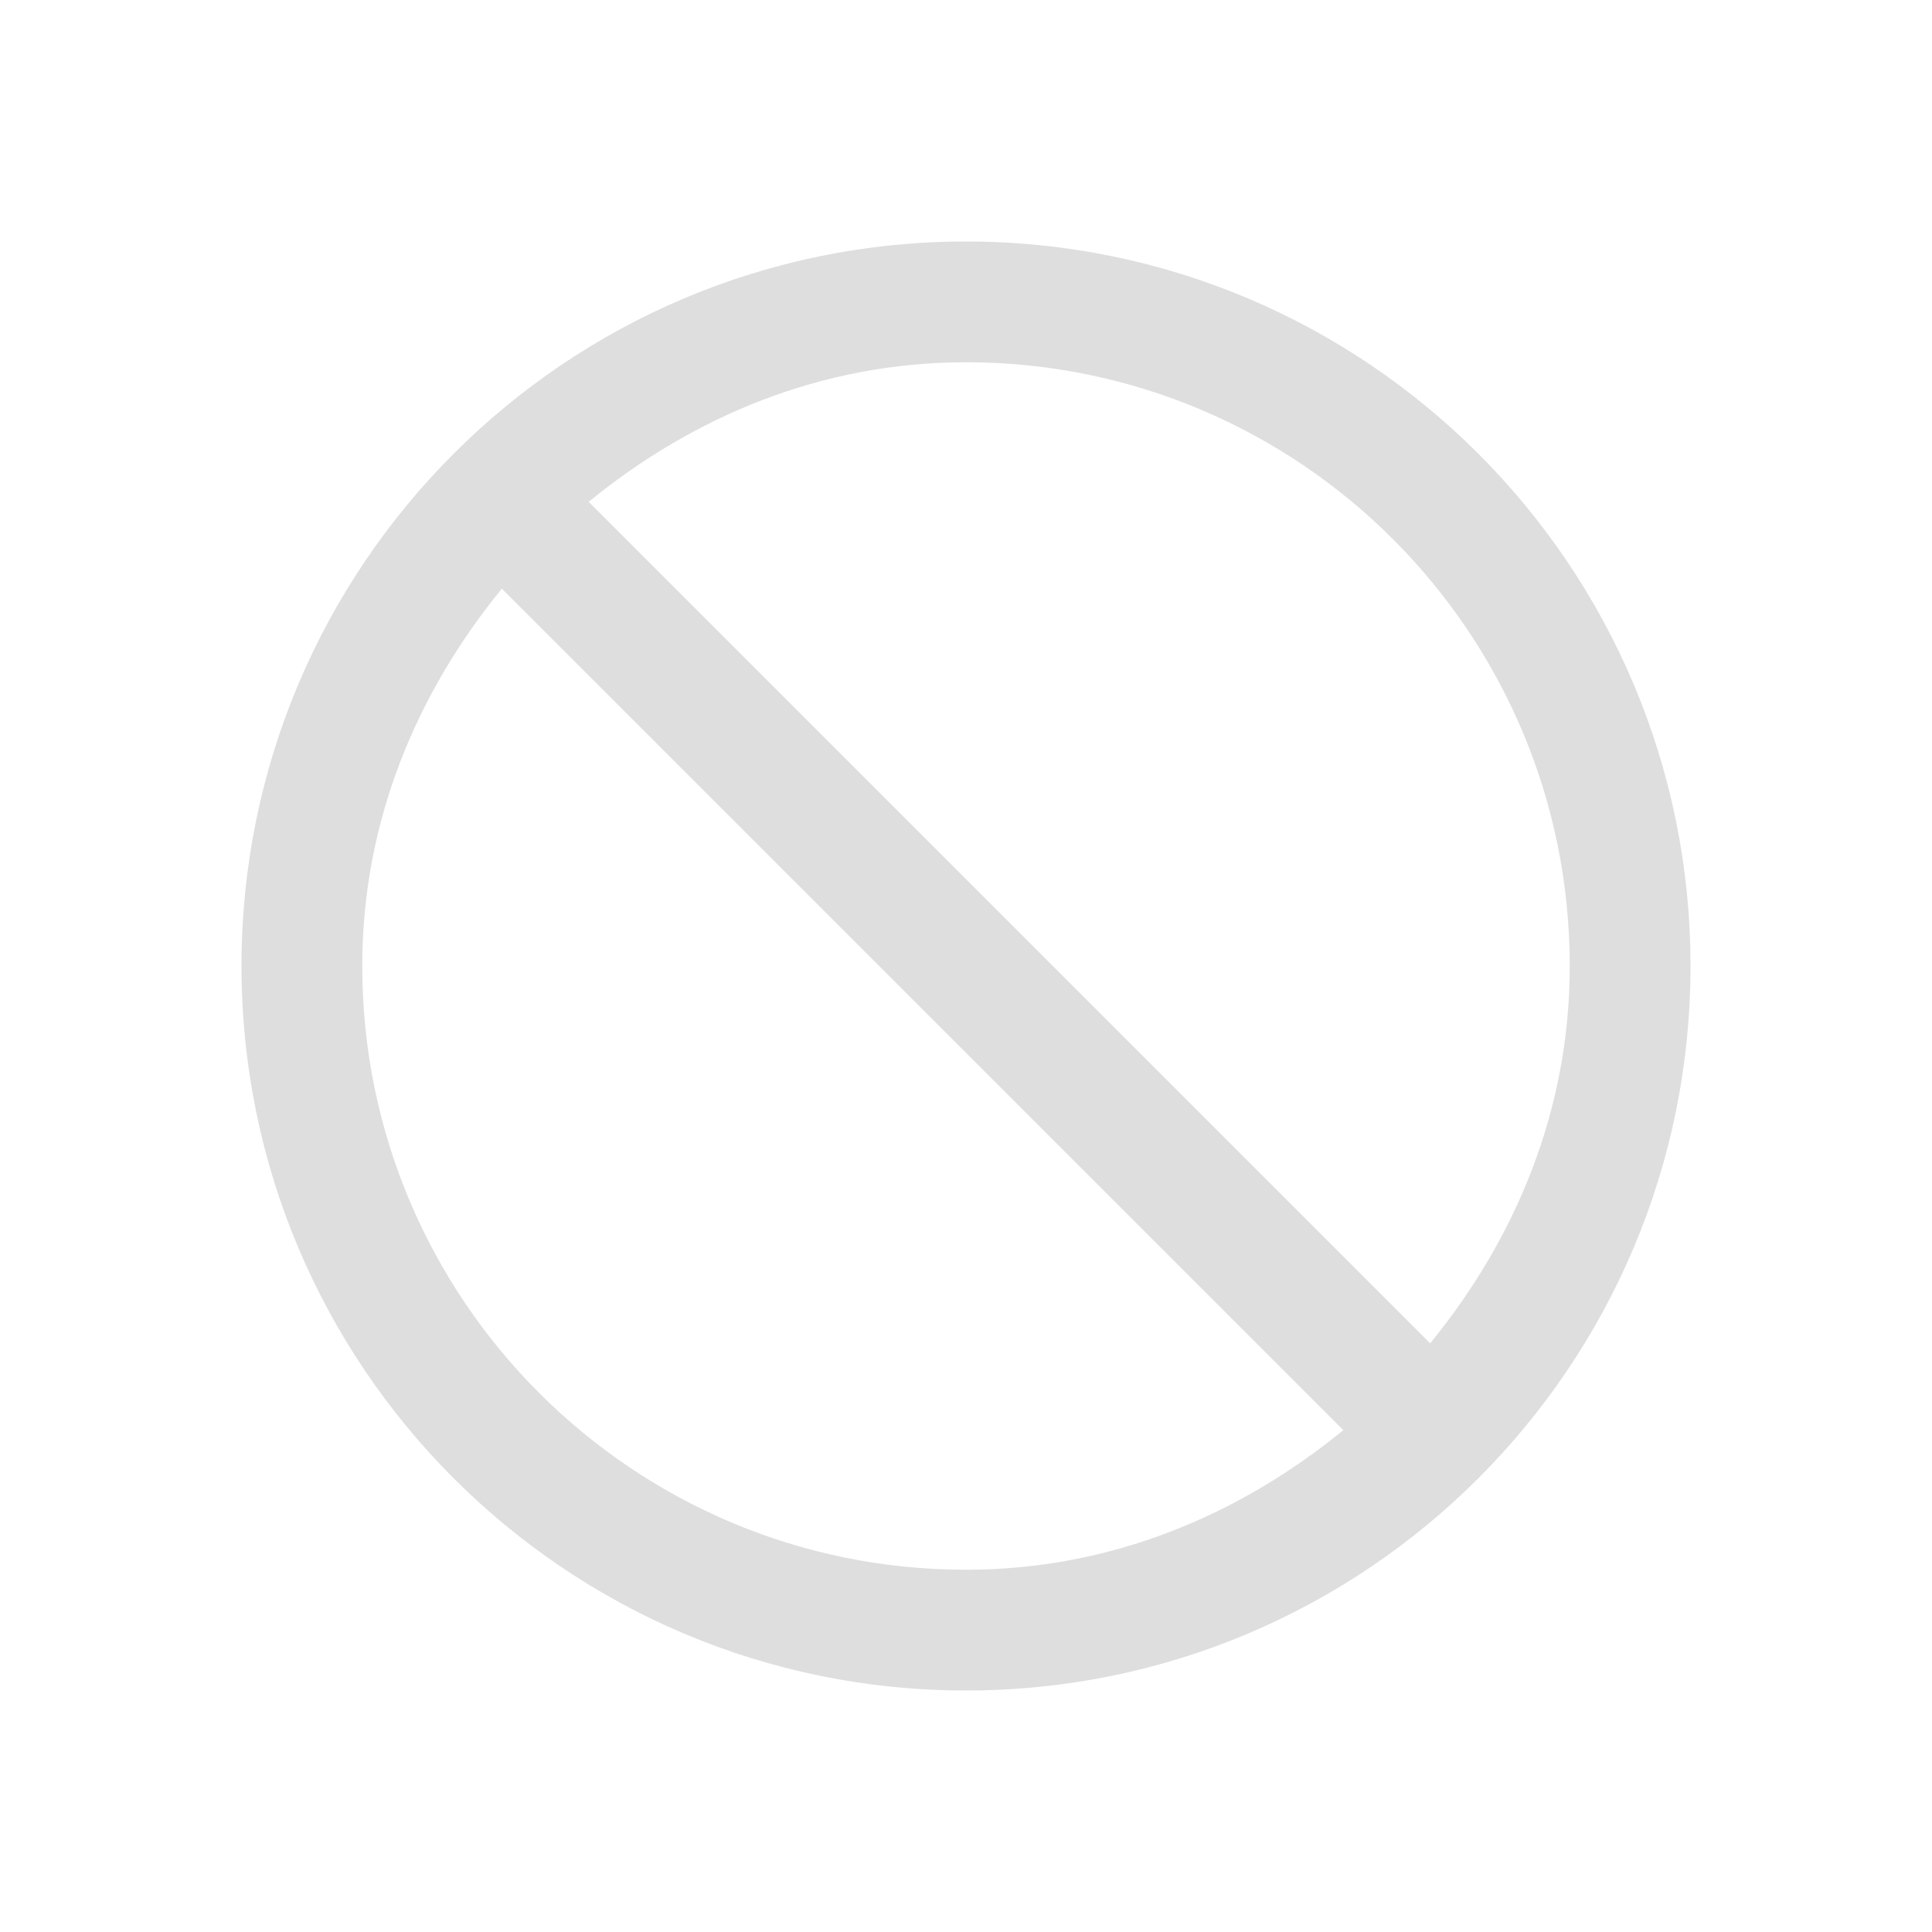
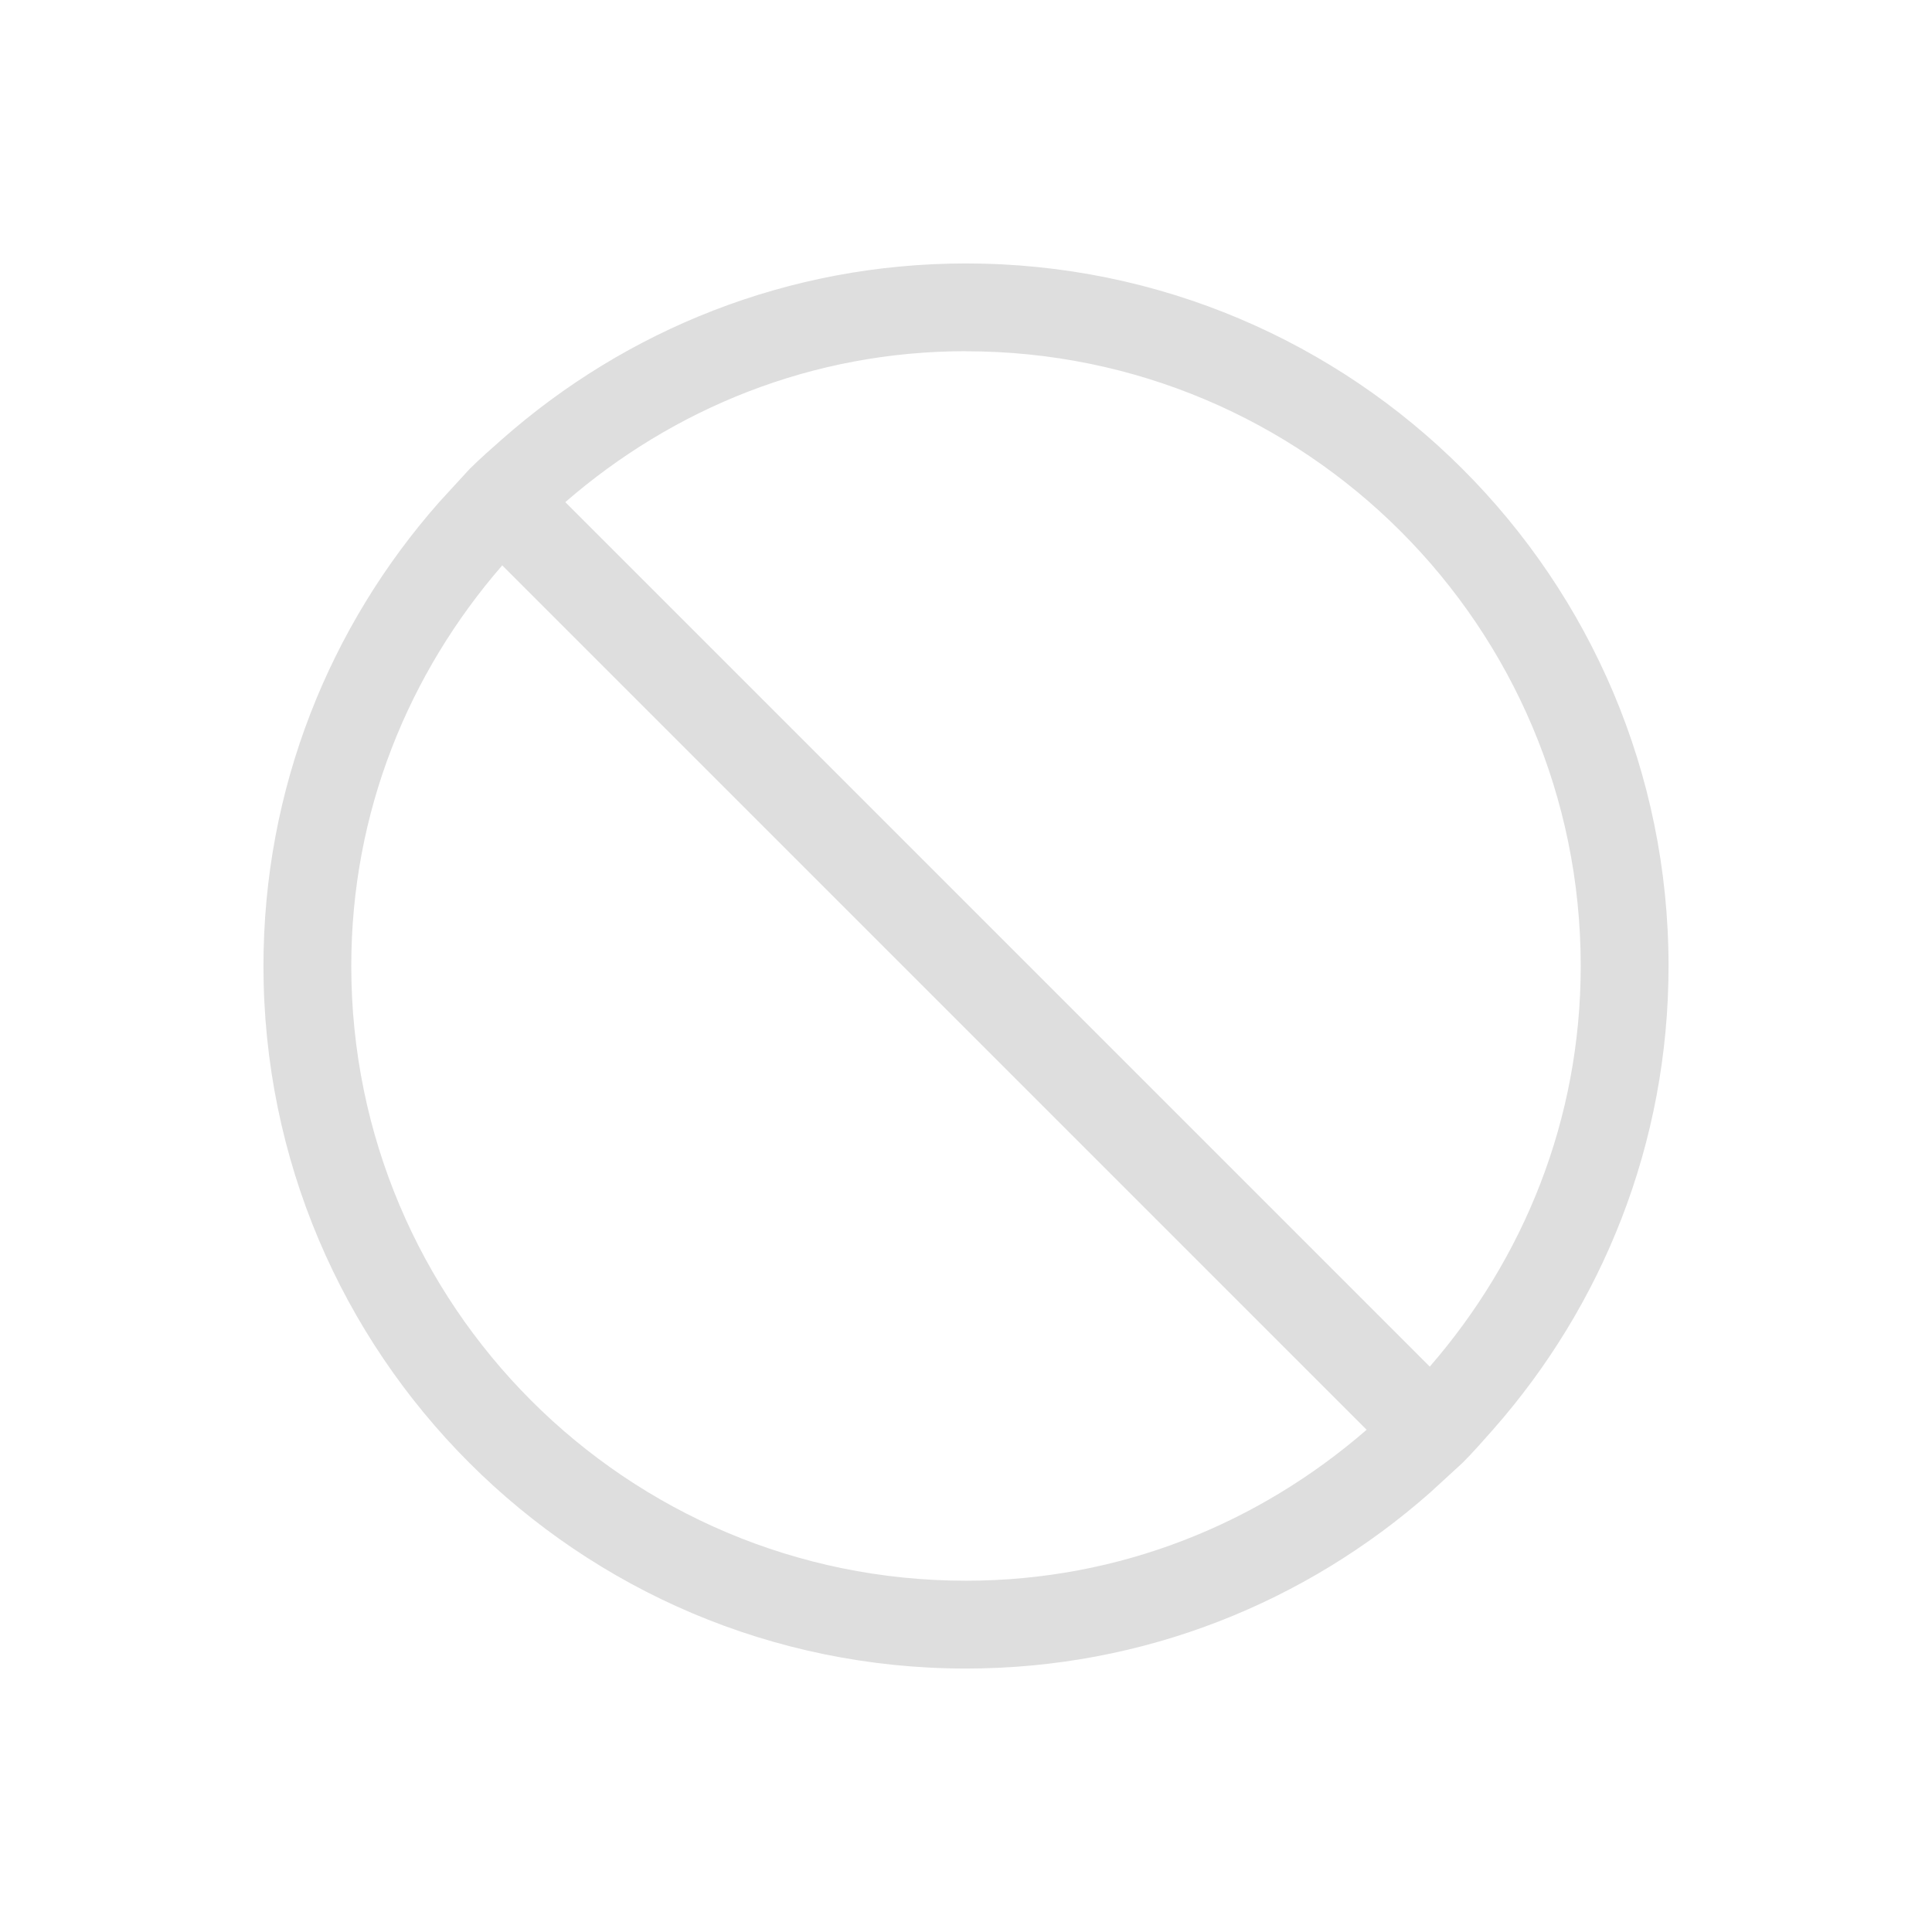
- <svg xmlns="http://www.w3.org/2000/svg" viewBox="0 0 16 16">
+ <svg xmlns="http://www.w3.org/2000/svg" viewBox="0 0 22 22">
  <defs id="defs3051">
    <style type="text/css" id="current-color-scheme">
      .ColorScheme-Text {
        color:#dedede;
      }
      </style>
  </defs>
-   <path style="fill:currentColor;fill-opacity:1;stroke:none" d="M 8 2 C 4.686 2 2 4.686 2 8 C 2 11.314 4.686 14 8 14 C 11.314 14 14 11.314 14 8 C 14 4.686 11.314 2 8 2 z M 8 3 C 10.761 3 13 5.239 13 8 C 13 9.2 12.548 10.263 11.844 11.125 L 4.875 4.156 C 5.737 3.452 6.8 3 8 3 z M 4.156 4.875 L 11.125 11.844 C 10.263 12.548 9.2 13 8 13 C 5.239 13 3 10.761 3 8 C 3 6.8 3.452 5.737 4.156 4.875 z " class="ColorScheme-Text" />
+   <path style="fill:currentColor;fill-opacity:1;stroke:none" transform="translate(-1-1)" d="m12 4c-2.028 0-3.871.757-5.281 2-.126.111-.256.225-.375.344l-.344.375c-1.243 1.41-2 3.254-2 5.281 0 4.418 3.582 8 8 8 2.028 0 3.871-.757 5.281-2l.375-.344c.119-.119.232-.249.344-.375 1.243-1.41 2-3.254 2-5.281 0-4.418-3.582-8-8-8m0 1c3.866 0 7 3.134 7 7 0 1.754-.653 3.334-1.719 4.562l-9.844-9.844c1.228-1.066 2.809-1.719 4.562-1.719m-5.281 2.438l9.844 9.844c-1.228 1.066-2.809 1.719-4.562 1.719-3.866 0-7-3.134-7-7 0-1.754.653-3.334 1.719-4.562" class="ColorScheme-Text" />
</svg>
